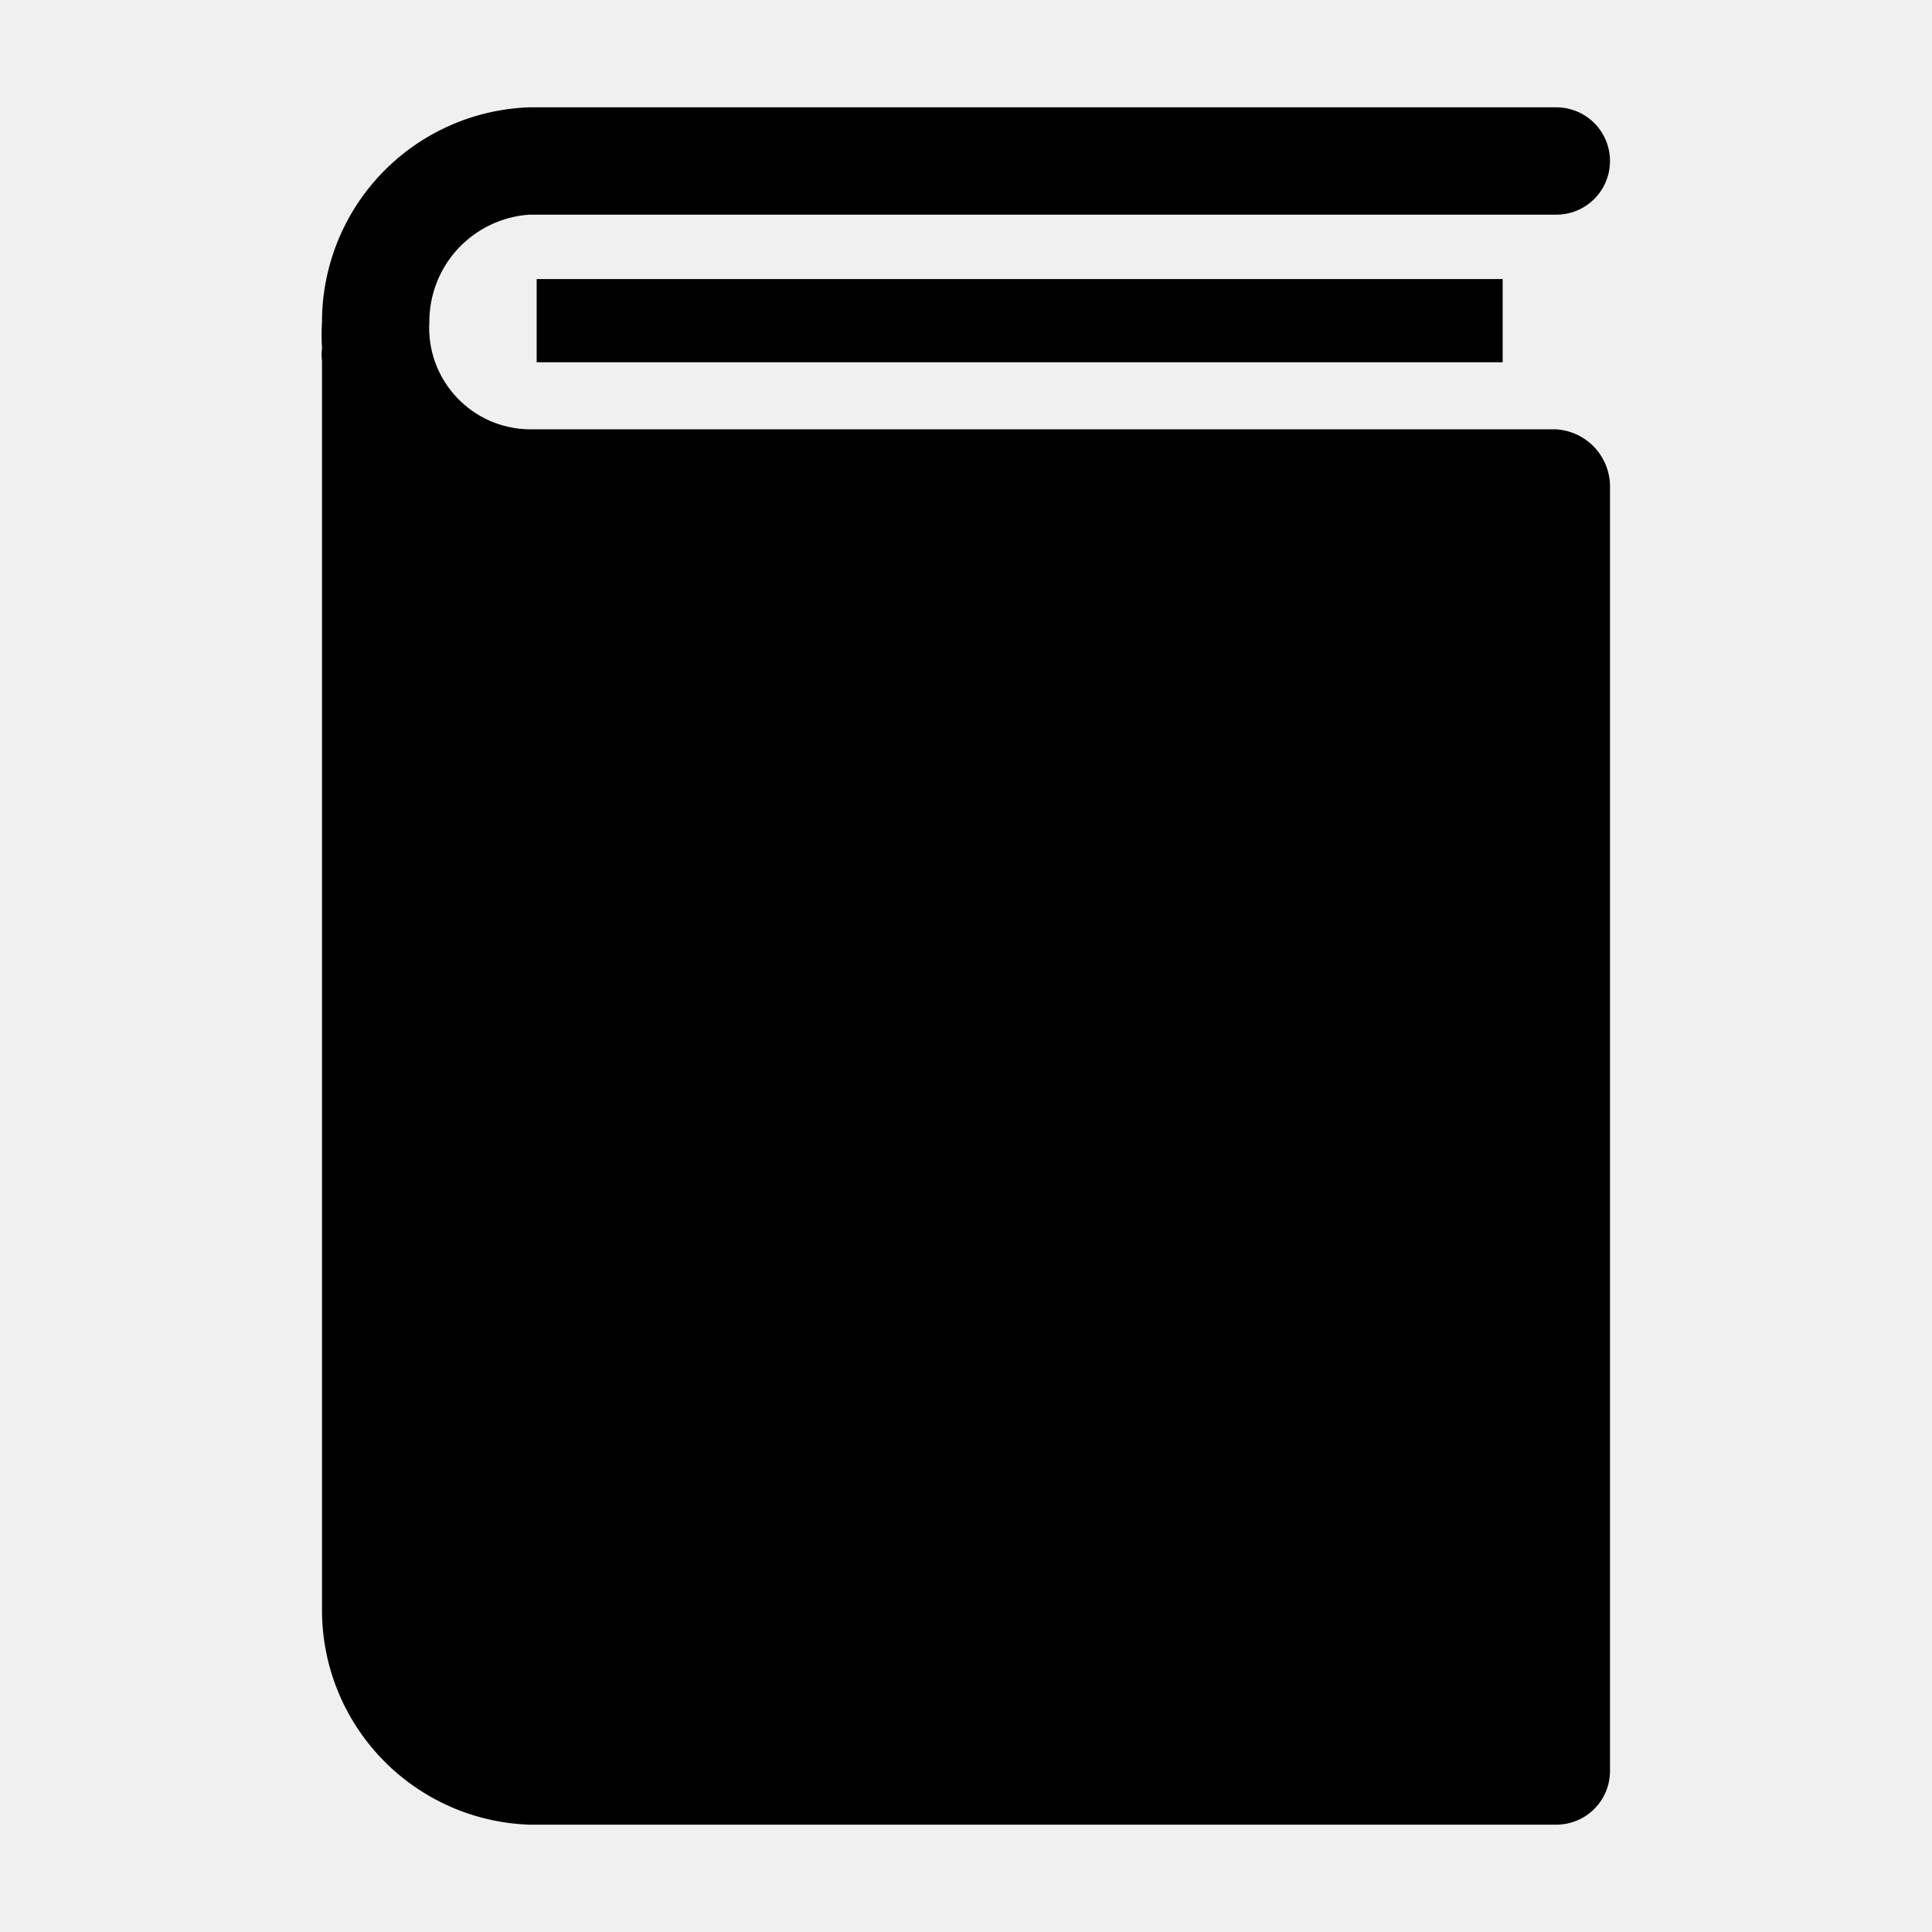
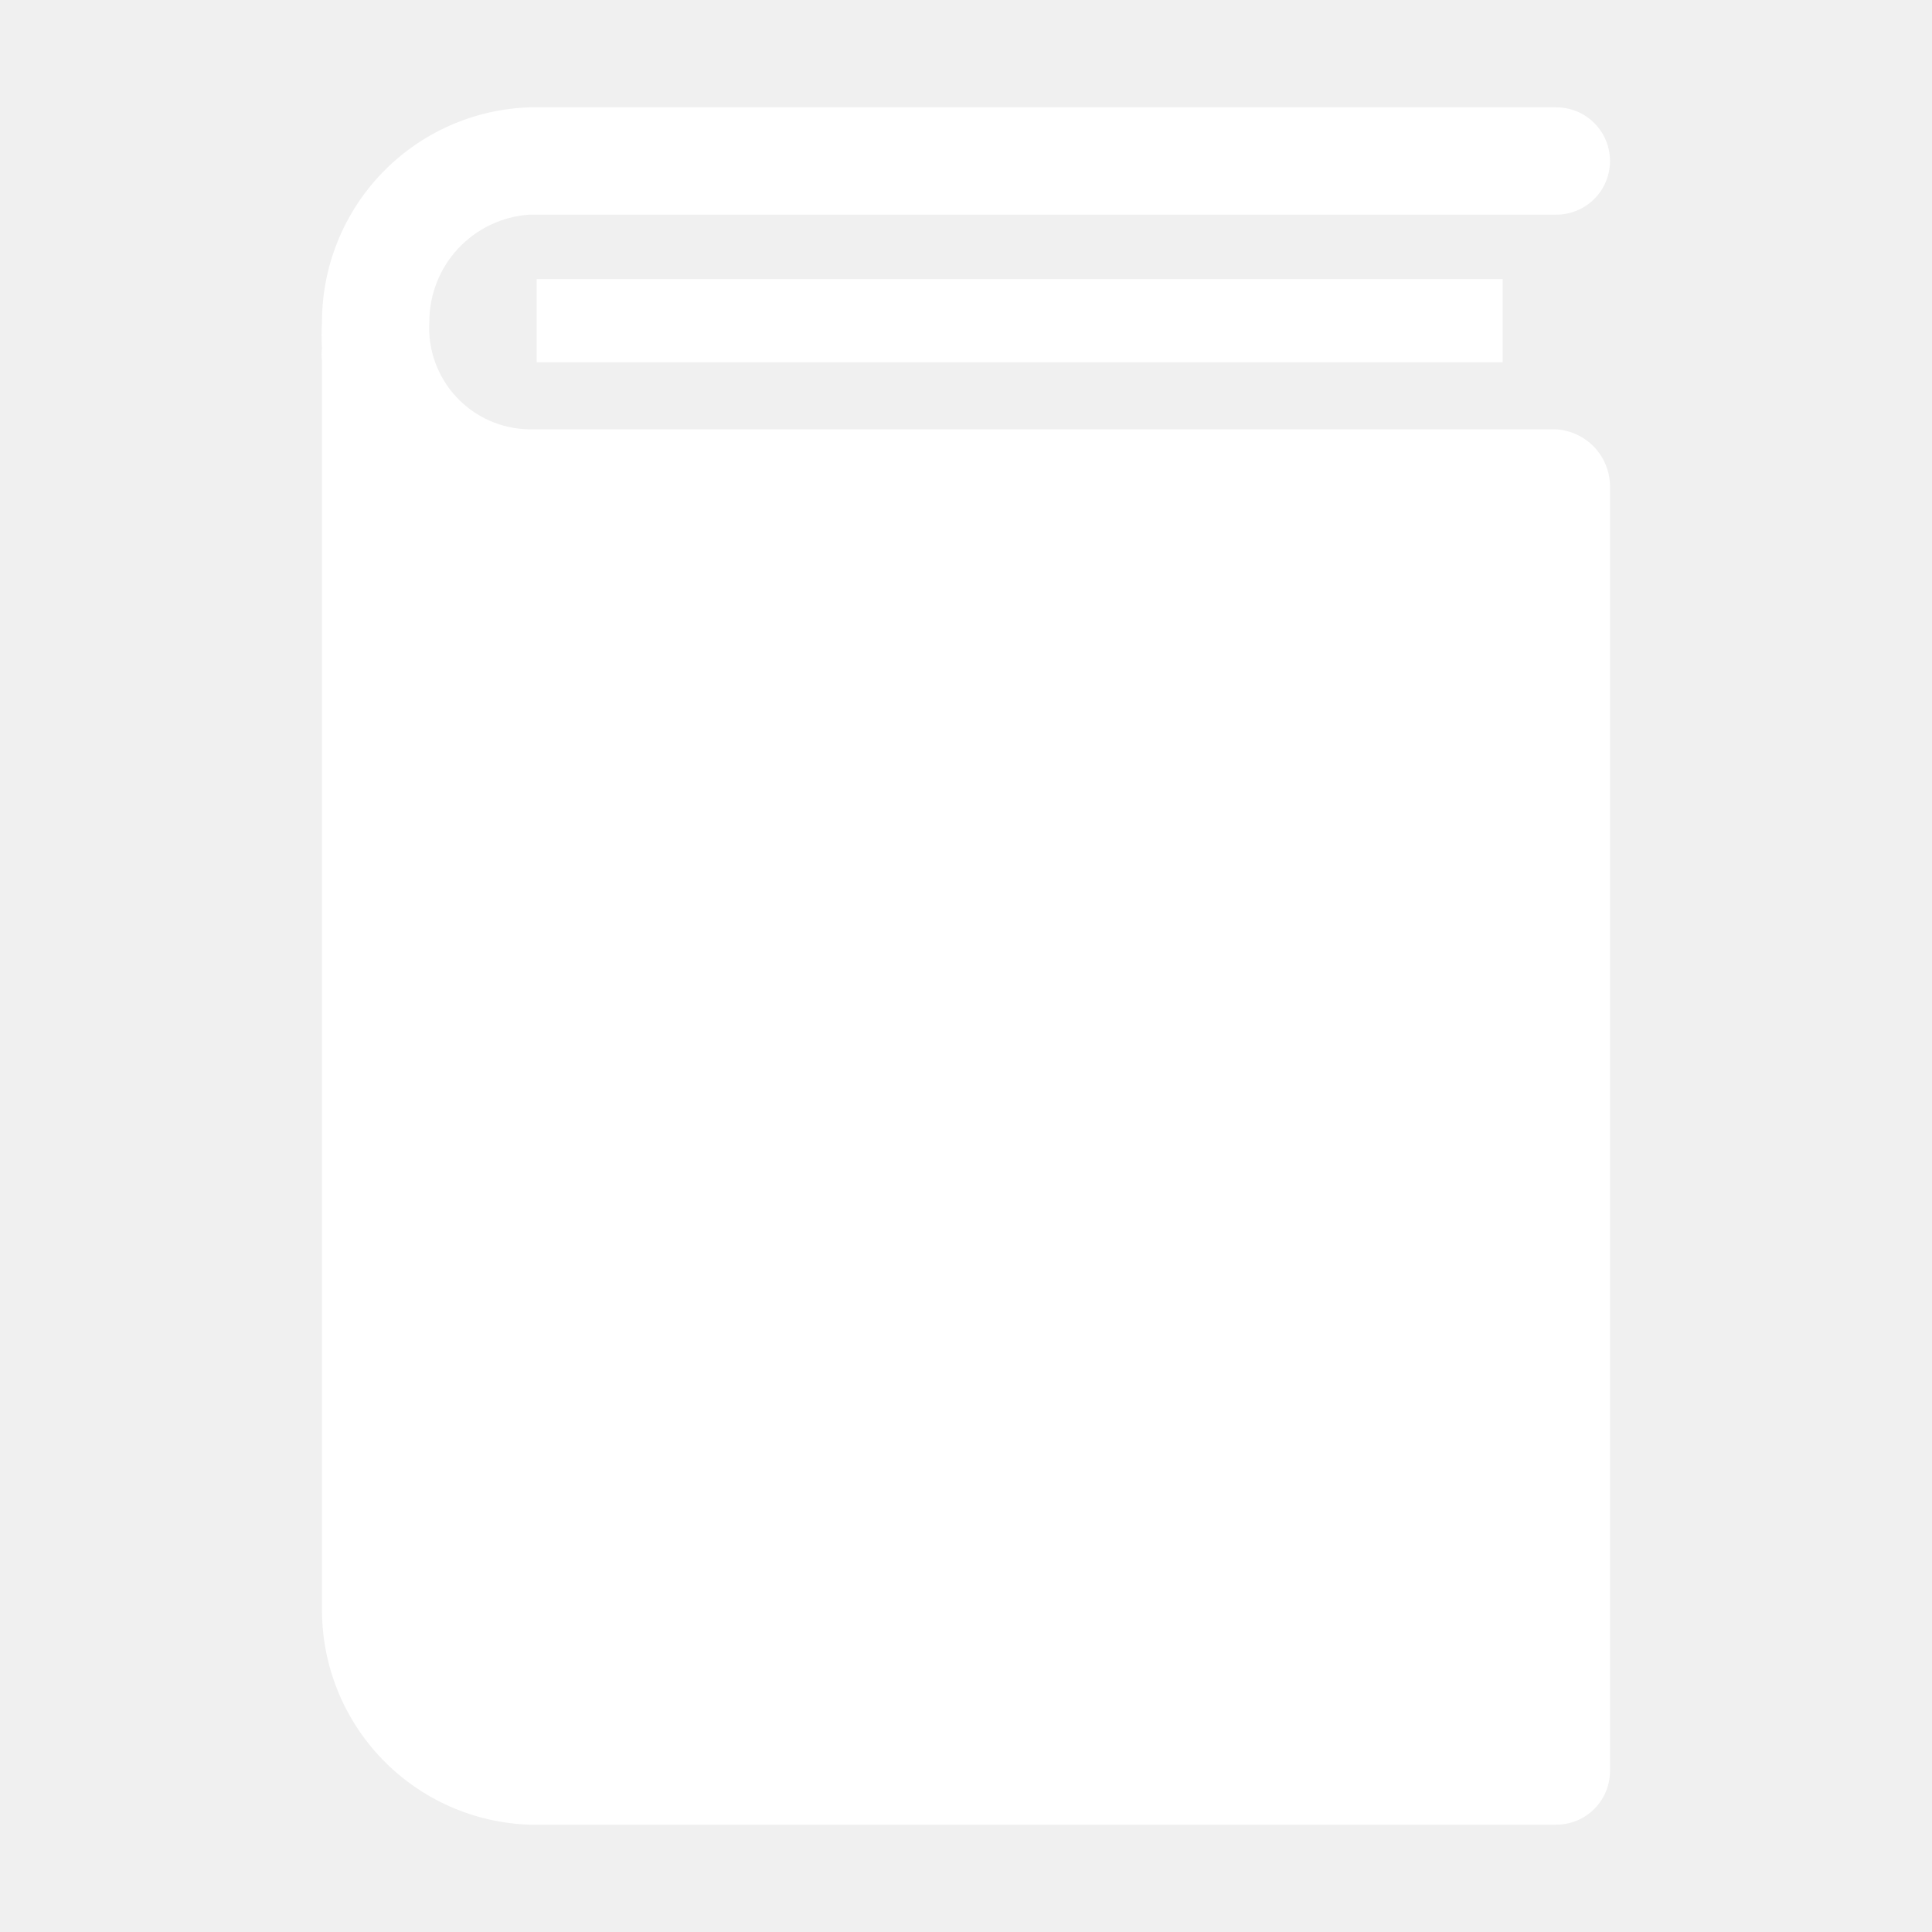
<svg xmlns="http://www.w3.org/2000/svg" width="36" height="36" viewBox="0 0 36 36" fill="none">
-   <path d="M10 5.2H28V6.75H10V5.2Z" fill="black" />
-   <path d="M29 8H9.86C9.605 7.996 9.353 7.941 9.12 7.838C8.886 7.734 8.677 7.584 8.503 7.397C8.329 7.21 8.195 6.99 8.108 6.75C8.022 6.51 7.985 6.255 8 6C7.999 5.493 8.19 5.004 8.535 4.633C8.881 4.262 9.354 4.035 9.86 4H29C29.265 4 29.52 3.895 29.707 3.707C29.895 3.52 30 3.265 30 3C30 2.735 29.895 2.48 29.707 2.293C29.52 2.105 29.265 2 29 2H9.86C8.824 2.036 7.842 2.474 7.122 3.22C6.402 3.966 5.999 4.963 6 6C5.99 6.163 5.99 6.327 6 6.49C5.99 6.57 5.99 6.65 6 6.73V30C5.999 31.037 6.402 32.034 7.122 32.78C7.842 33.526 8.824 33.964 9.86 34H29C29.265 34 29.52 33.895 29.707 33.707C29.895 33.52 30 33.265 30 33V9.07C30.001 8.798 29.898 8.536 29.712 8.337C29.526 8.138 29.271 8.018 29 8Z" fill="black" />
+   <path d="M10 5.2H28V6.75H10V5.2Z" fill="white" />
+   <path d="M29 8H9.86C9.605 7.996 9.353 7.941 9.12 7.838C8.886 7.734 8.677 7.584 8.503 7.397C8.329 7.21 8.195 6.99 8.108 6.75C8.022 6.51 7.985 6.255 8 6C7.999 5.493 8.19 5.004 8.535 4.633C8.881 4.262 9.354 4.035 9.86 4H29C29.265 4 29.52 3.895 29.707 3.707C29.895 3.52 30 3.265 30 3C30 2.735 29.895 2.48 29.707 2.293C29.52 2.105 29.265 2 29 2H9.86C8.824 2.036 7.842 2.474 7.122 3.22C6.402 3.966 5.999 4.963 6 6C5.99 6.163 5.99 6.327 6 6.49C5.99 6.57 5.99 6.65 6 6.73V30C5.999 31.037 6.402 32.034 7.122 32.78C7.842 33.526 8.824 33.964 9.86 34H29C29.265 34 29.52 33.895 29.707 33.707C29.895 33.52 30 33.265 30 33V9.07C30.001 8.798 29.898 8.536 29.712 8.337C29.526 8.138 29.271 8.018 29 8Z" fill="white" />
</svg>
